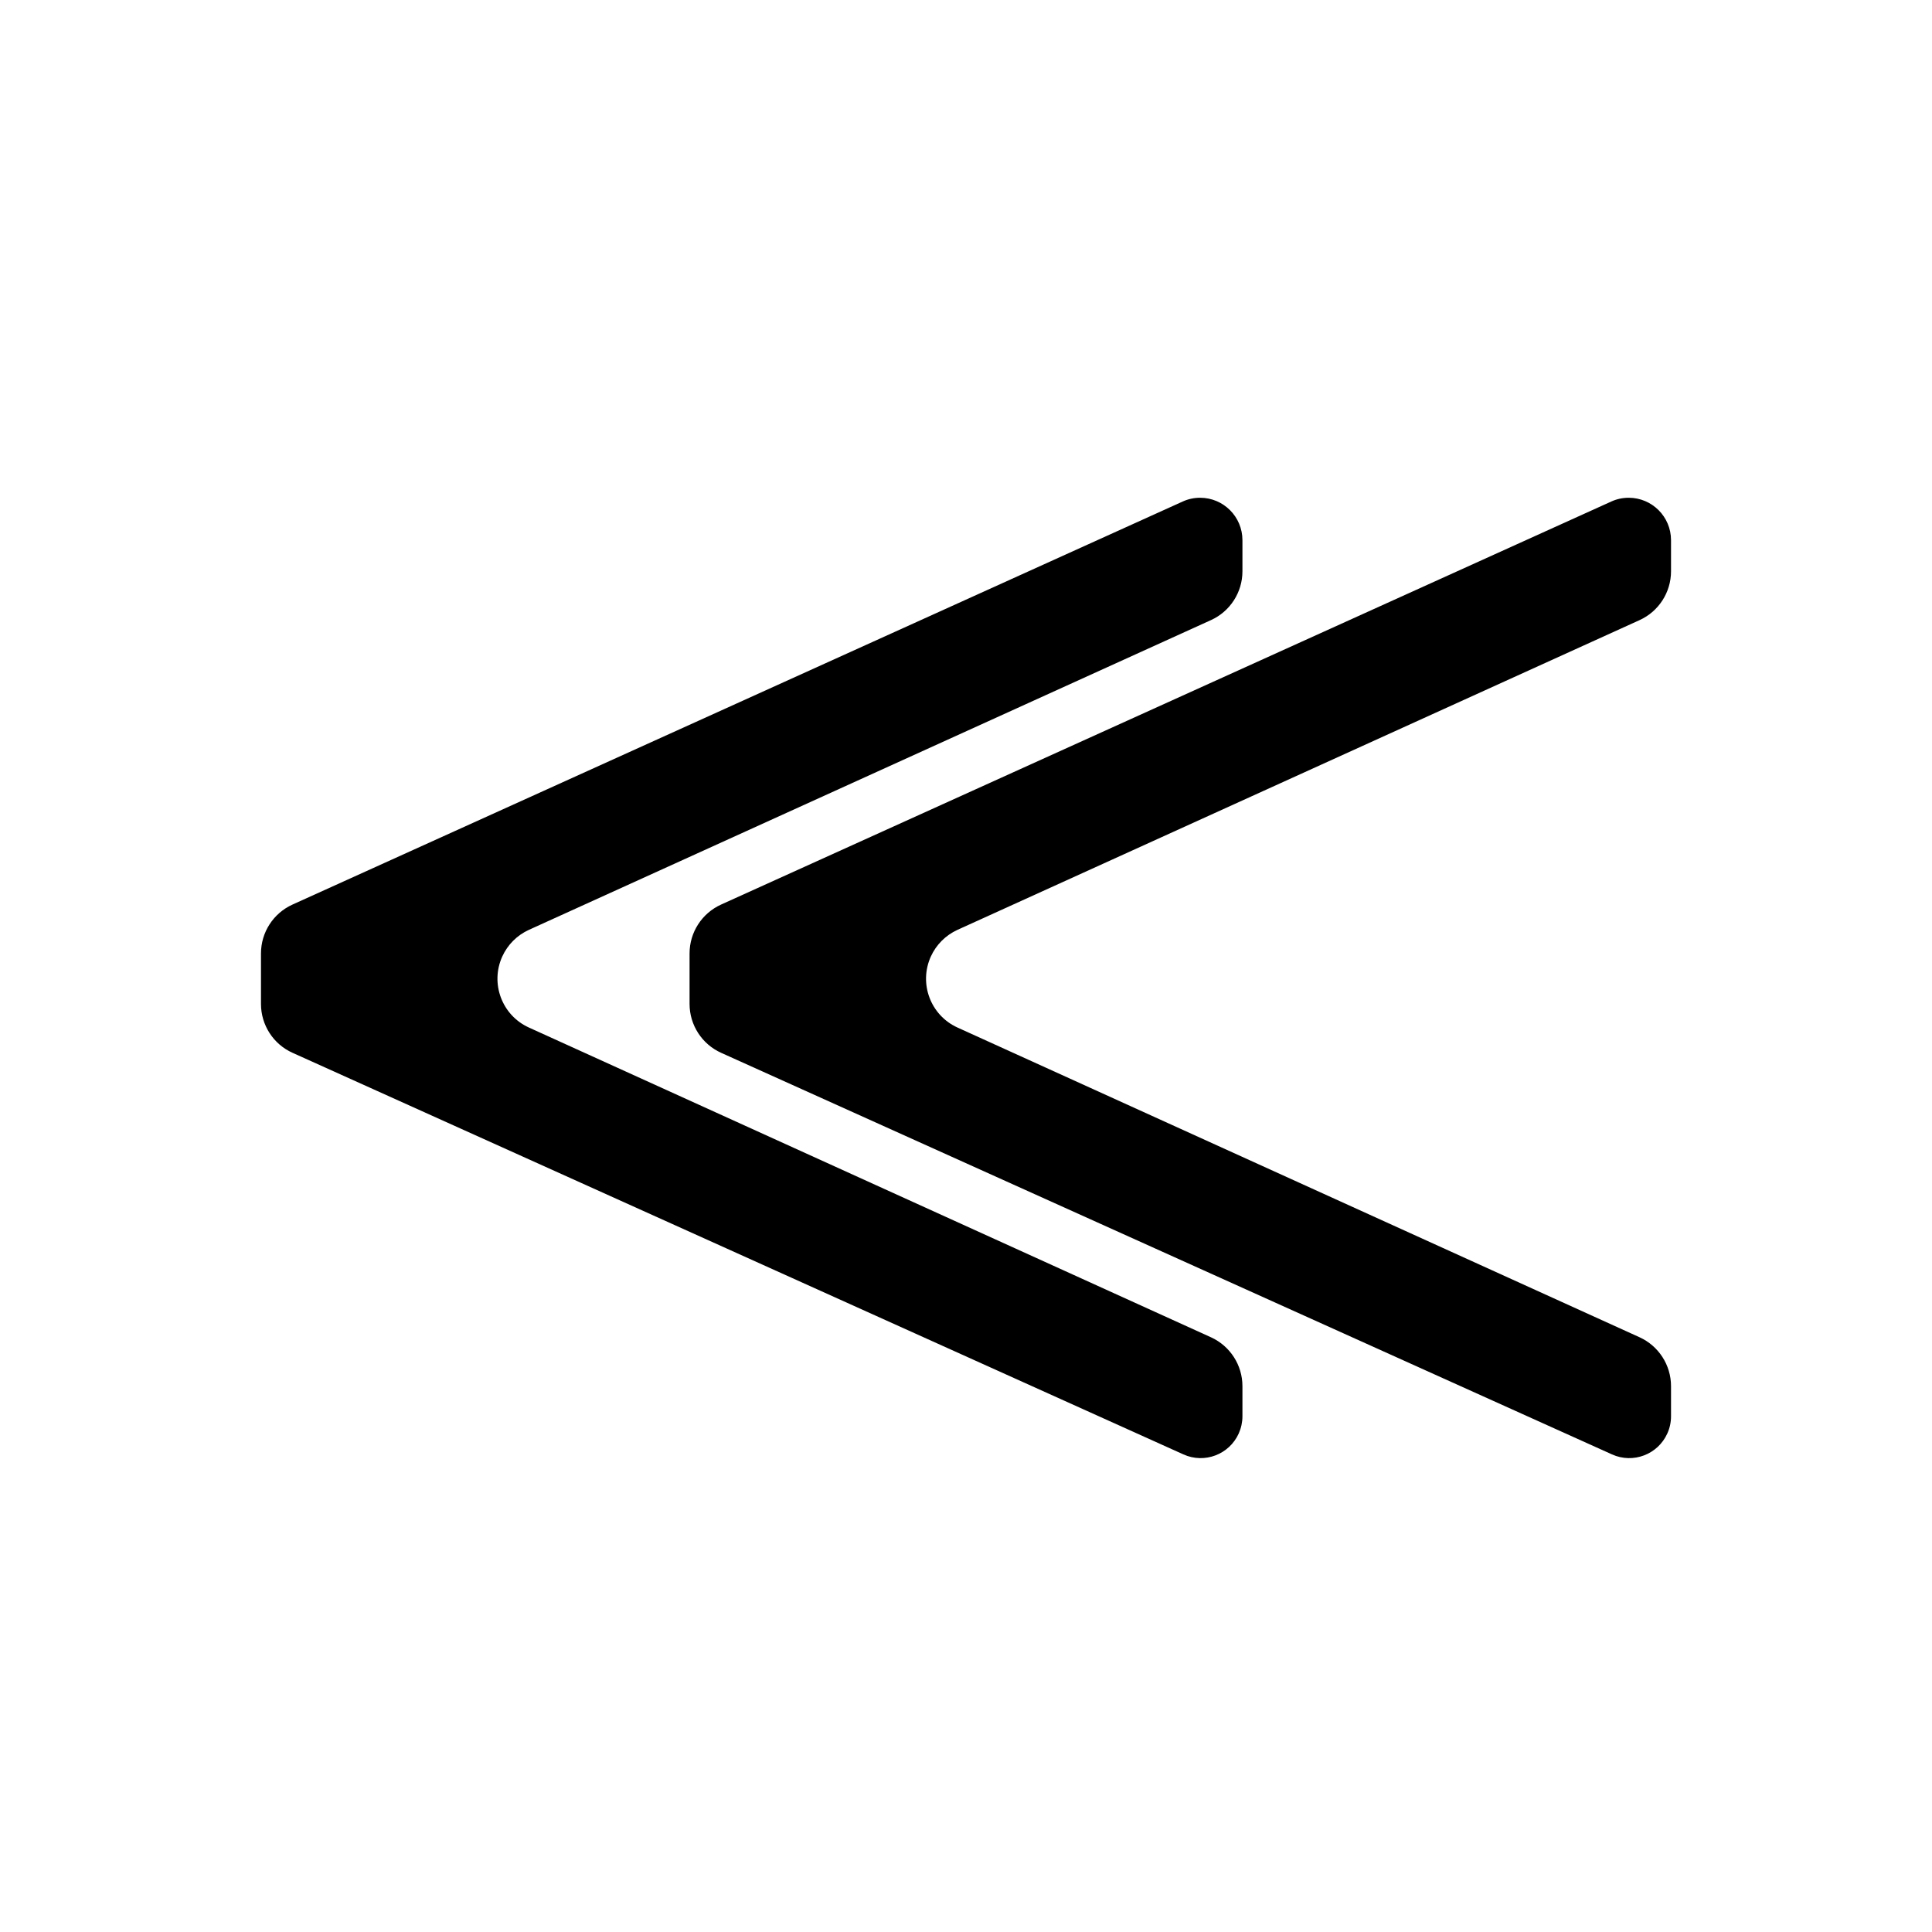
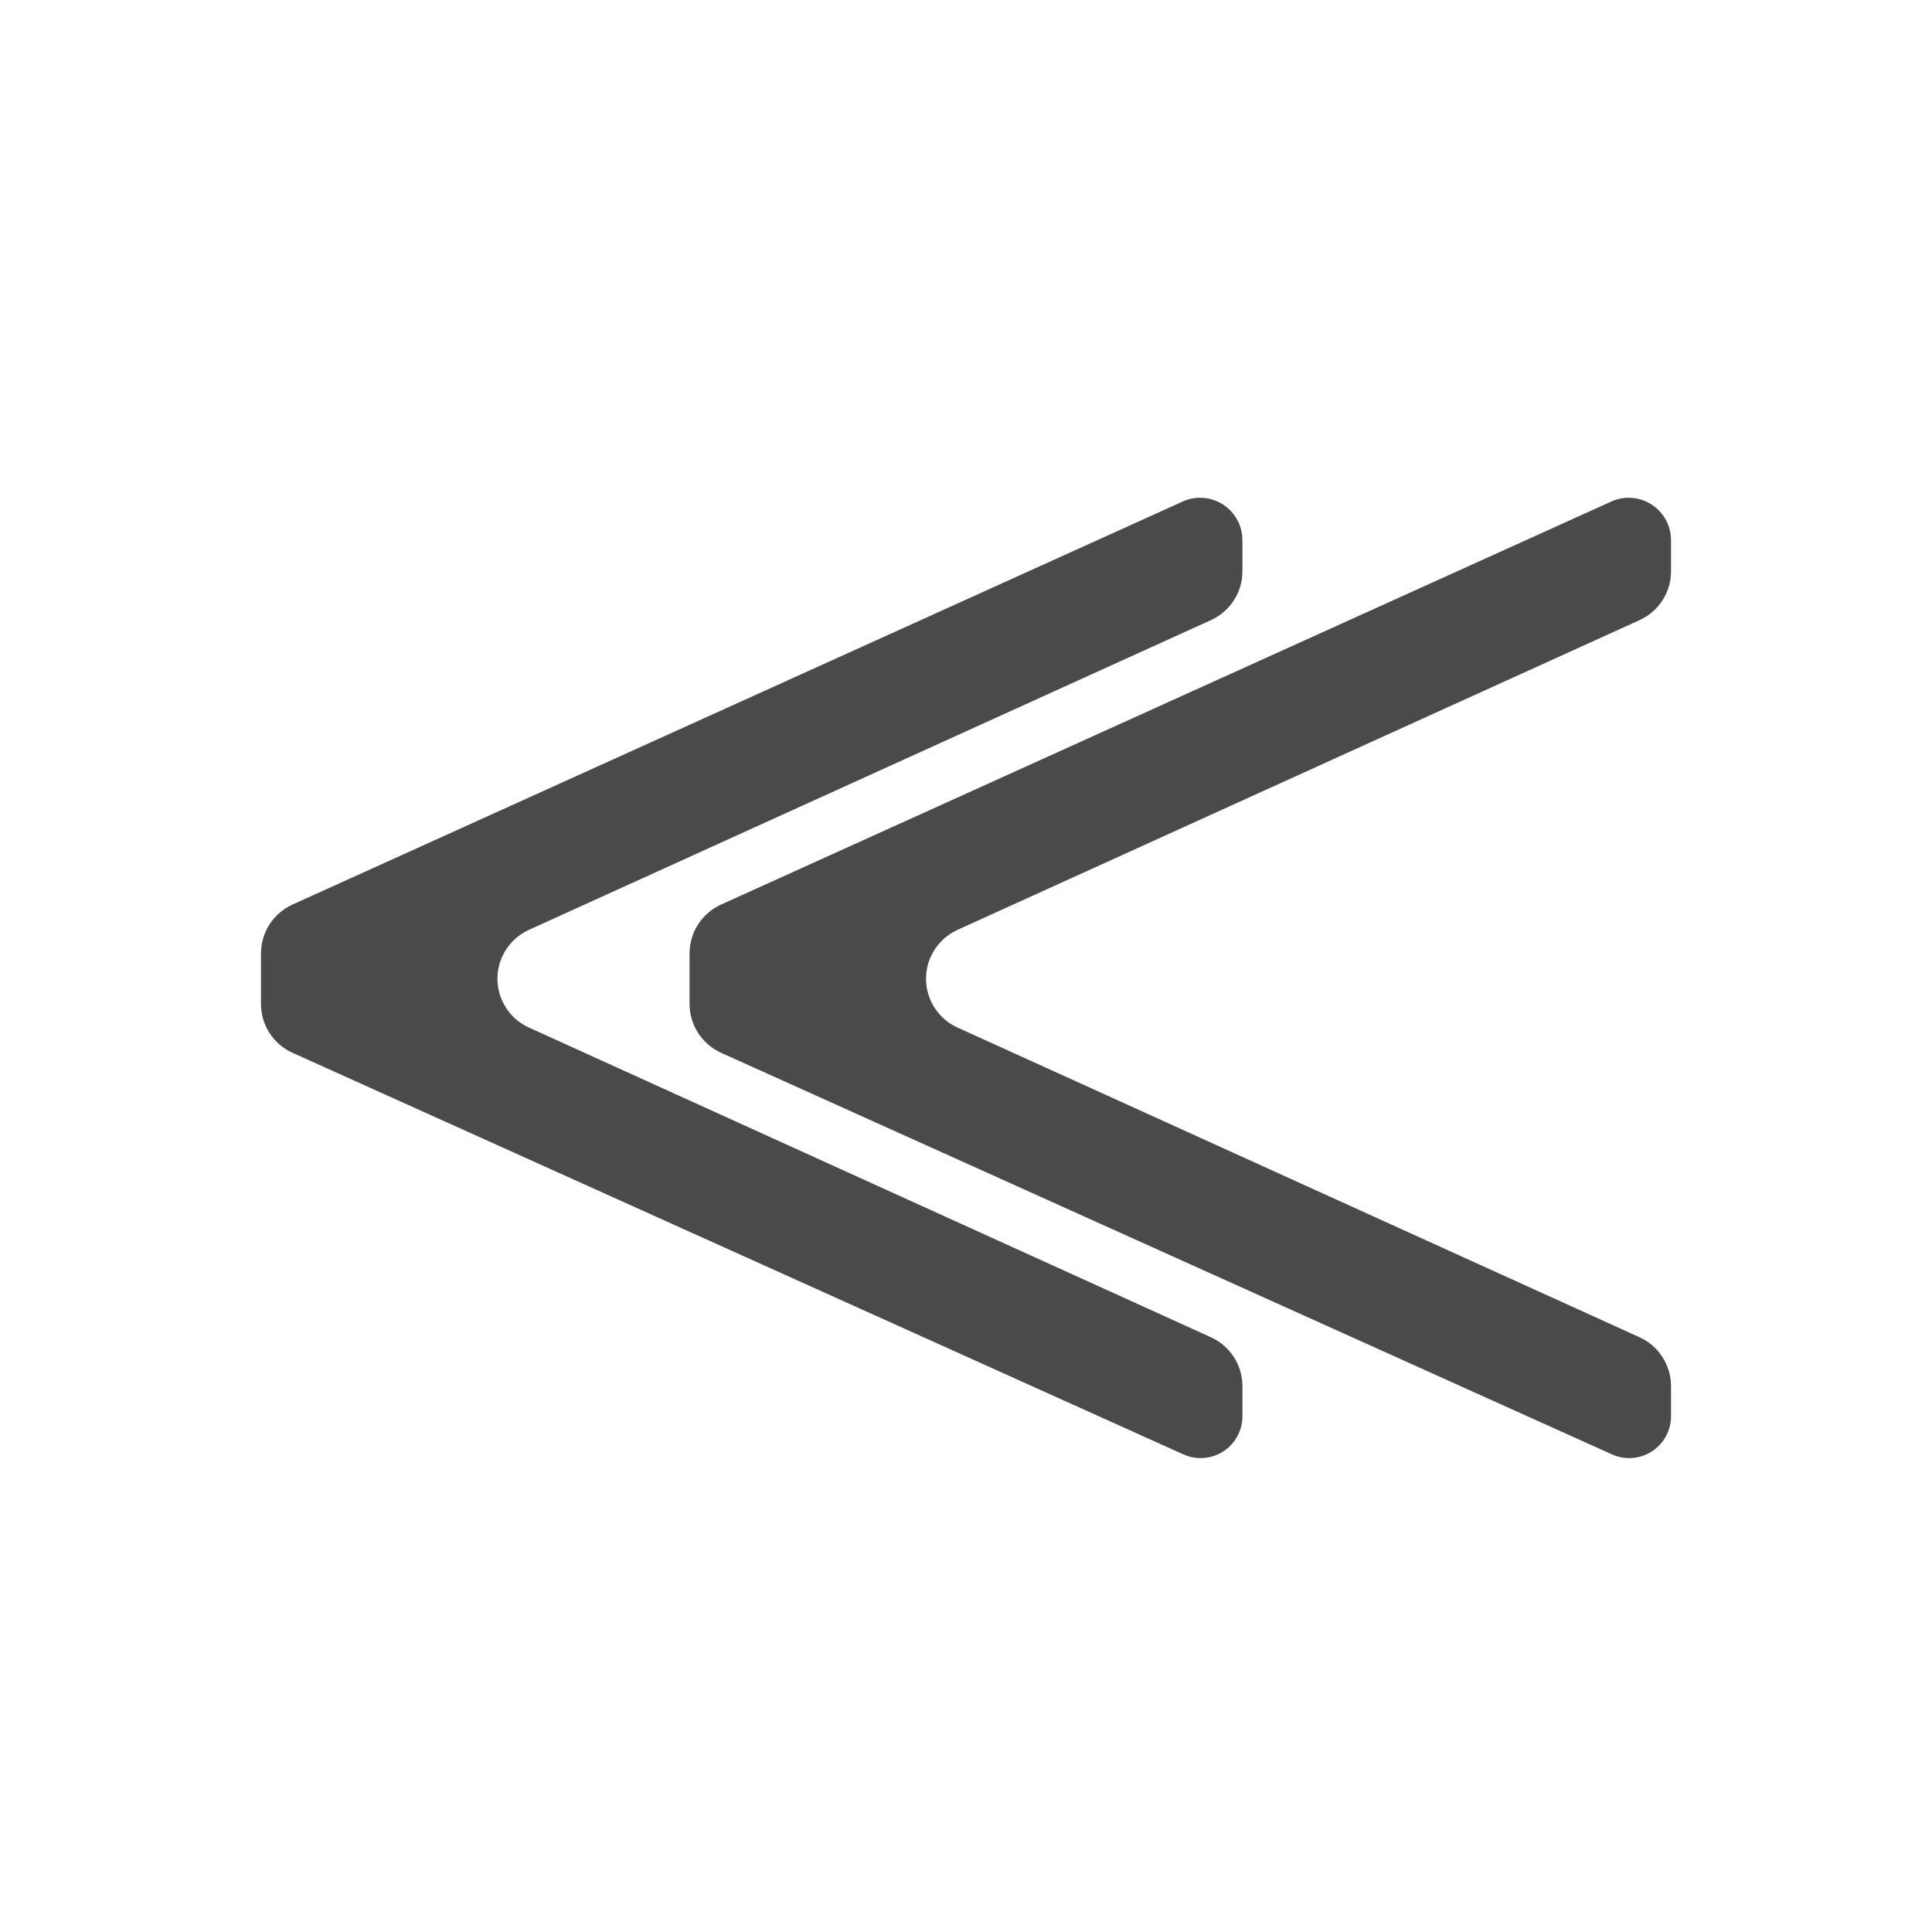
<svg xmlns="http://www.w3.org/2000/svg" version="1.1" viewBox="0 0 36 36" width="36" height="36">
  <defs />
  <g id="previous_slide" stroke="none" fill="none" stroke-dasharray="none" stroke-opacity="1" fill-opacity="1">
    <g id="previous_slide_Layer_1">
      <g id="Graphic_4">
-         <path d="M 31.137 10.645 L 31.137 10.065 C 31.137 9.629 30.784 9.275 30.348 9.275 C 30.235 9.275 30.124 9.299 30.022 9.346 L 13.437 16.855 C 13.079 17.017 12.849 17.373 12.849 17.766 L 12.849 18.707 C 12.849 19.1 13.08 19.457 13.438 19.618 L 30.038 27.101 C 30.43 27.278 30.891 27.103 31.068 26.711 C 31.114 26.61 31.137 26.501 31.137 26.391 L 31.137 25.829 C 31.137 25.437 30.908 25.081 30.551 24.918 L 17.842 19.147 C 17.339 18.919 17.117 18.326 17.345 17.823 C 17.445 17.603 17.622 17.426 17.842 17.326 L 30.551 11.555 C 30.908 11.393 31.137 11.037 31.137 10.645 Z" fill="black" />
+         <path d="M 31.137 10.645 L 31.137 10.065 C 31.137 9.629 30.784 9.275 30.348 9.275 C 30.235 9.275 30.124 9.299 30.022 9.346 L 13.437 16.855 C 13.079 17.017 12.849 17.373 12.849 17.766 L 12.849 18.707 C 12.849 19.1 13.08 19.457 13.438 19.618 L 30.038 27.101 C 30.43 27.278 30.891 27.103 31.068 26.711 C 31.114 26.61 31.137 26.501 31.137 26.391 L 31.137 25.829 C 31.137 25.437 30.908 25.081 30.551 24.918 L 17.842 19.147 C 17.339 18.919 17.117 18.326 17.345 17.823 C 17.445 17.603 17.622 17.426 17.842 17.326 L 30.551 11.555 C 30.908 11.393 31.137 11.037 31.137 10.645 Z" fill="black" fill-opacity=".709" />
      </g>
      <g id="Graphic_5">
-         <path d="M 23.151 10.645 L 23.151 10.065 C 23.151 9.629 22.798 9.275 22.362 9.275 C 22.249 9.275 22.138 9.299 22.036 9.346 L 5.451 16.855 C 5.093 17.017 4.863 17.373 4.863 17.766 L 4.863 18.707 C 4.863 19.1 5.093 19.457 5.452 19.618 L 22.052 27.101 C 22.444 27.278 22.905 27.103 23.082 26.711 C 23.127 26.61 23.151 26.501 23.151 26.391 L 23.151 25.829 C 23.151 25.437 22.922 25.081 22.564 24.918 L 9.856 19.147 C 9.353 18.919 9.131 18.326 9.359 17.823 C 9.459 17.603 9.636 17.426 9.856 17.326 L 22.564 11.555 C 22.922 11.393 23.151 11.037 23.151 10.645 Z" fill="black" />
+         <path d="M 23.151 10.645 L 23.151 10.065 C 23.151 9.629 22.798 9.275 22.362 9.275 C 22.249 9.275 22.138 9.299 22.036 9.346 L 5.451 16.855 C 5.093 17.017 4.863 17.373 4.863 17.766 L 4.863 18.707 C 4.863 19.1 5.093 19.457 5.452 19.618 L 22.052 27.101 C 22.444 27.278 22.905 27.103 23.082 26.711 C 23.127 26.61 23.151 26.501 23.151 26.391 L 23.151 25.829 C 23.151 25.437 22.922 25.081 22.564 24.918 L 9.856 19.147 C 9.353 18.919 9.131 18.326 9.359 17.823 C 9.459 17.603 9.636 17.426 9.856 17.326 L 22.564 11.555 C 22.922 11.393 23.151 11.037 23.151 10.645 Z" fill="black" fill-opacity=".709" />
      </g>
    </g>
  </g>
</svg>
